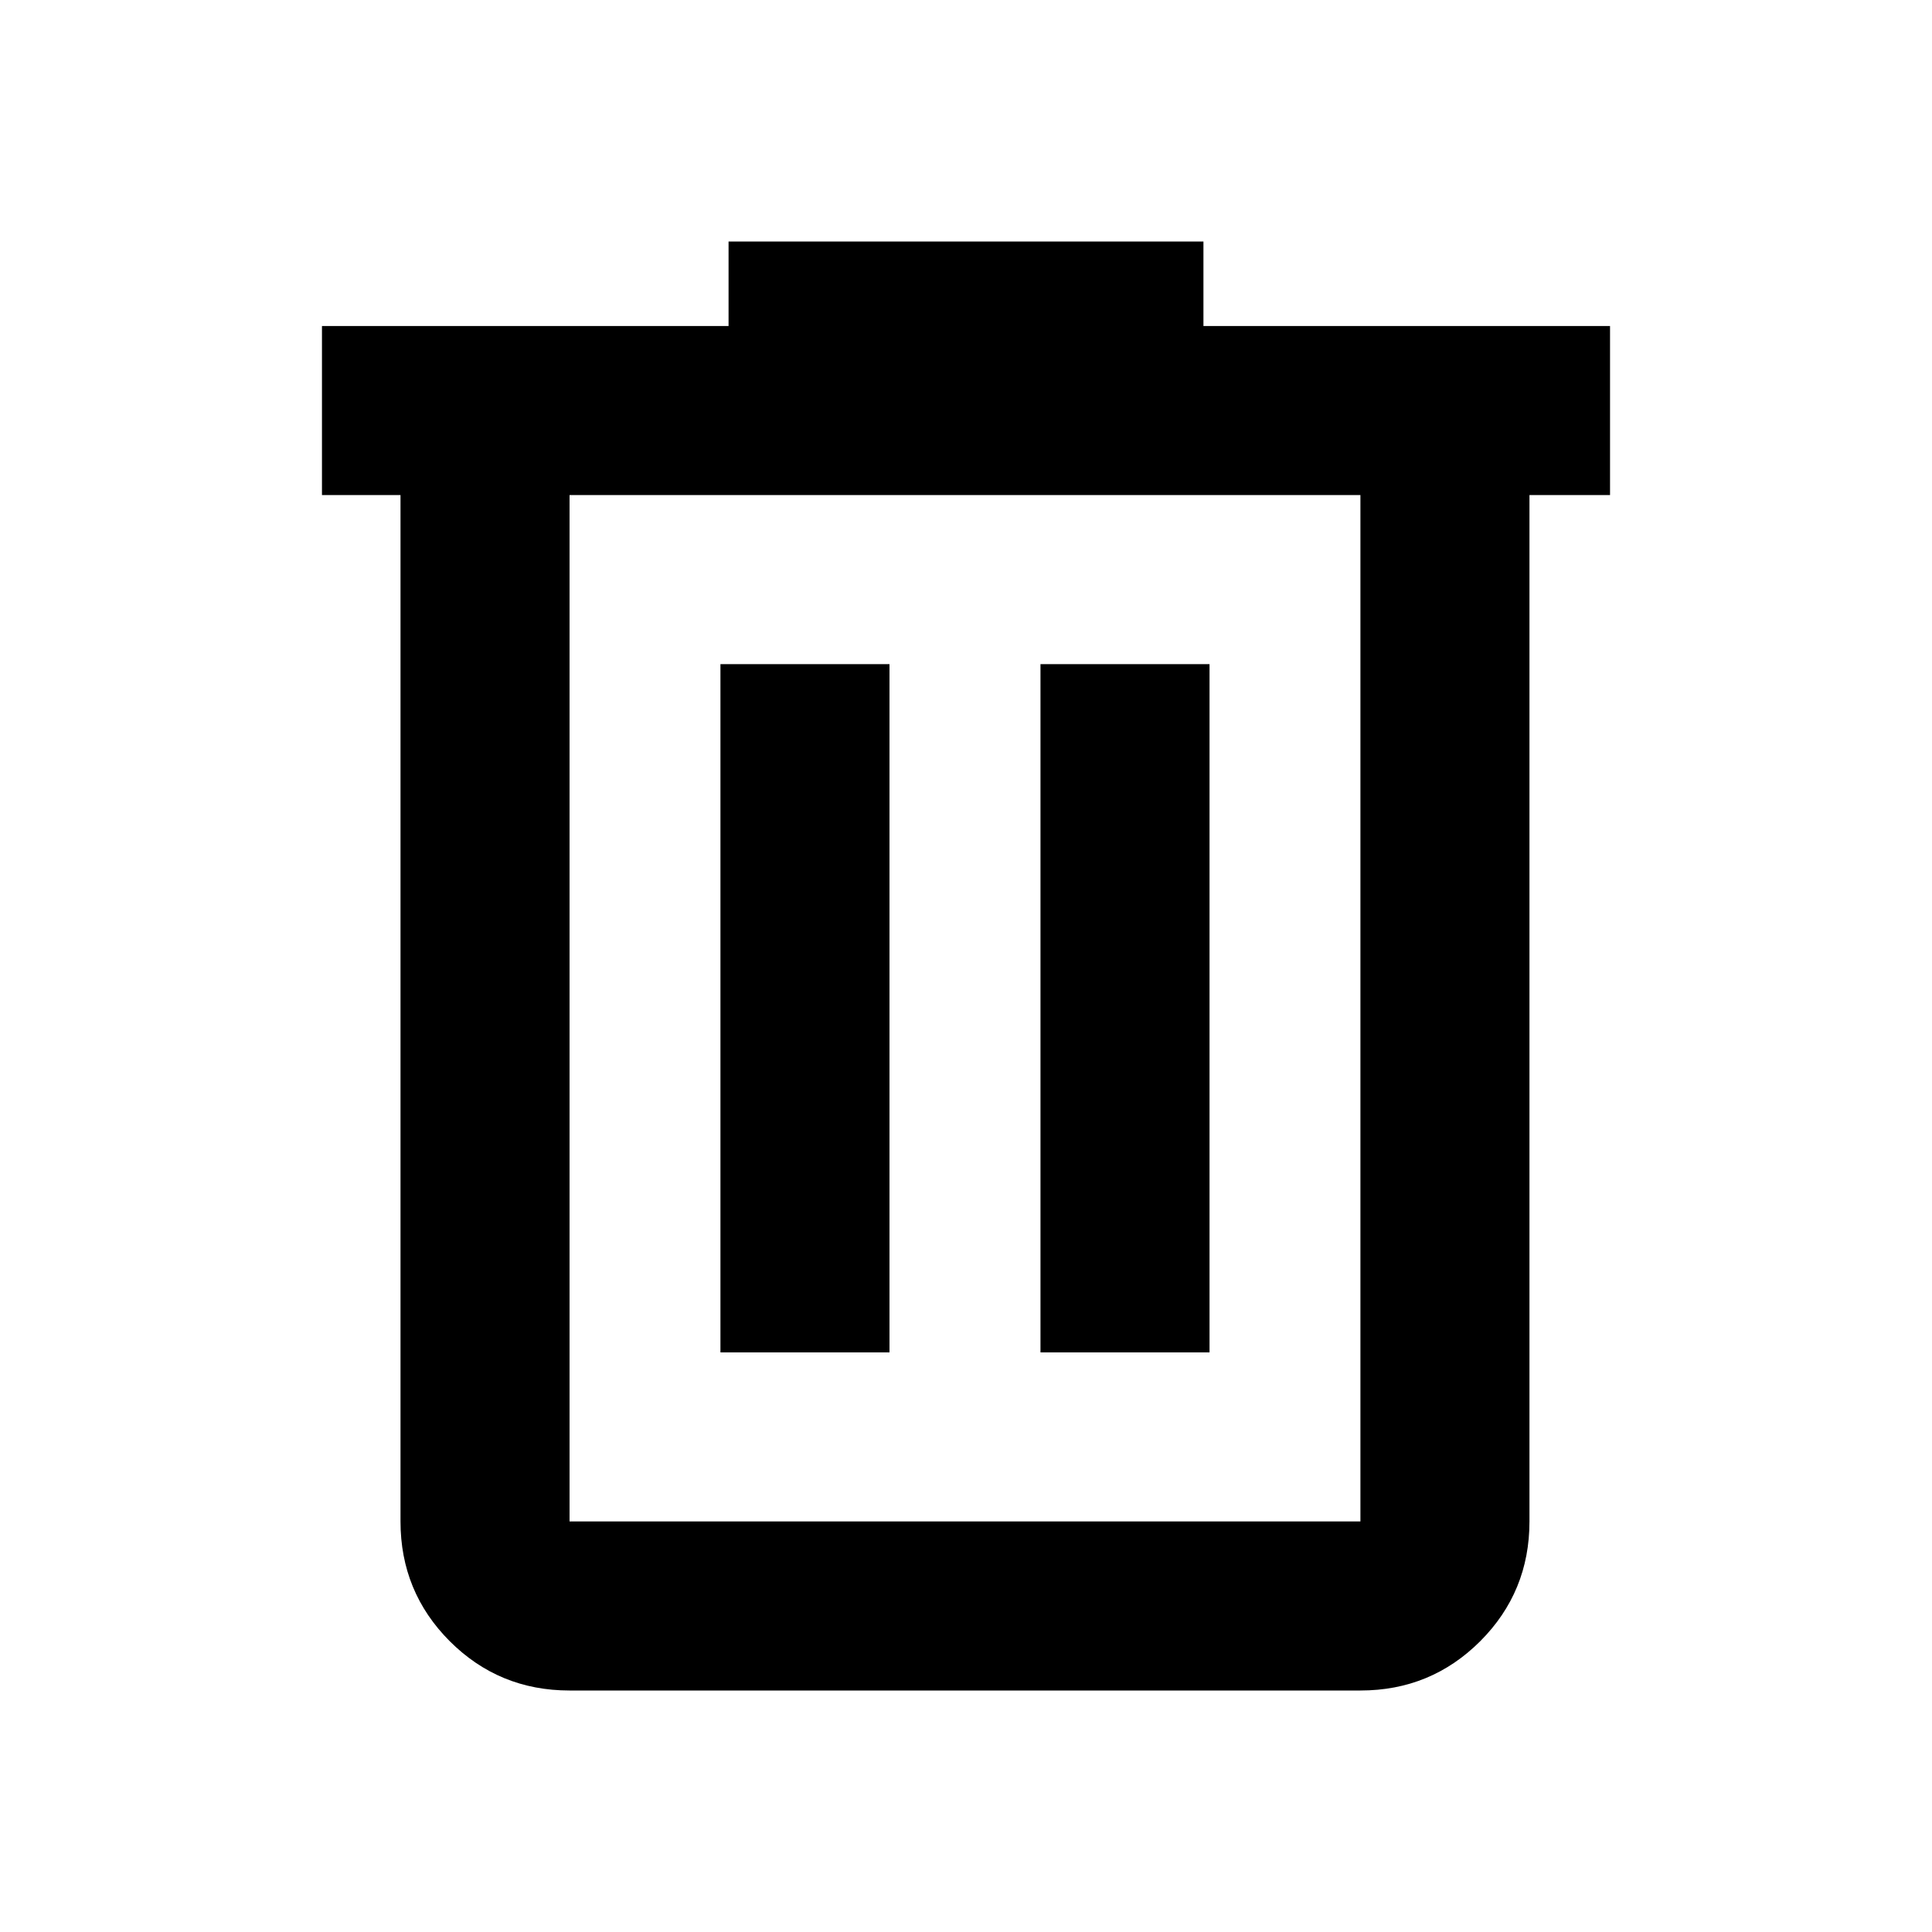
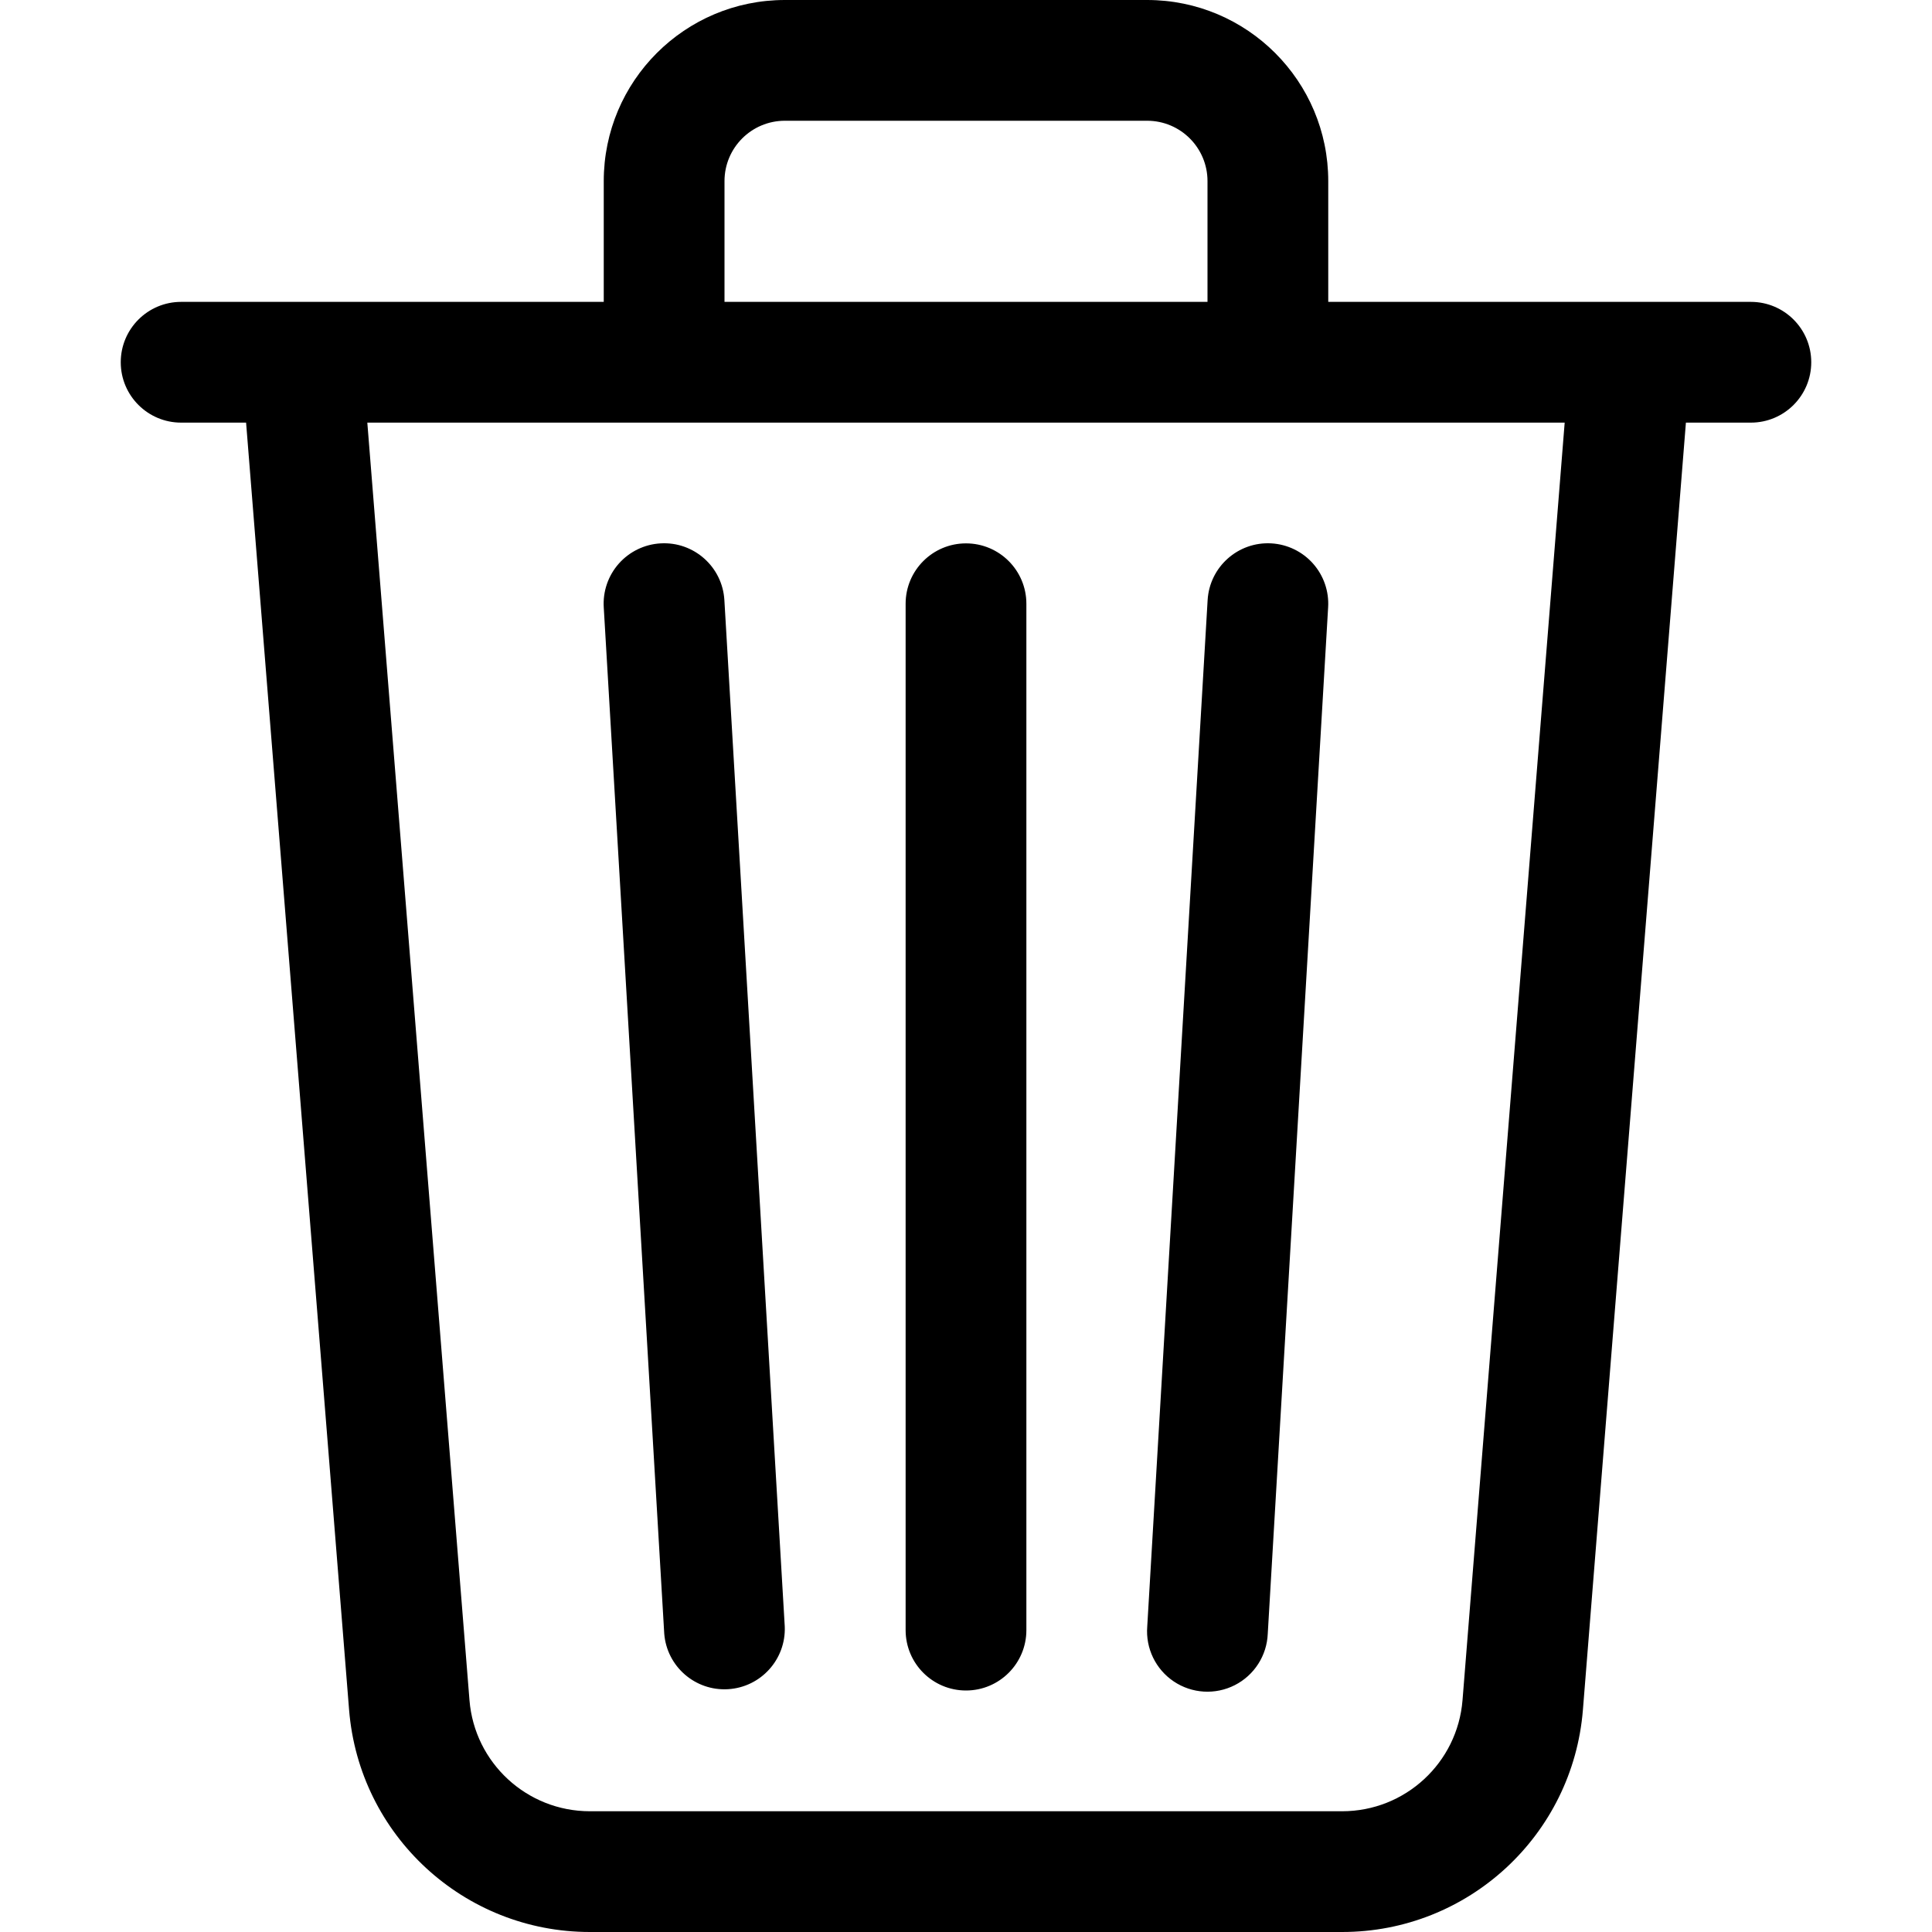
- <svg xmlns="http://www.w3.org/2000/svg" height="20" width="20">
-   <path d="M5.896 17.5q-.729 0-1.24-.51-.51-.511-.51-1.24V5.125h-.813v-1.75h4.209V2.5h4.916v.875h4.209v1.75h-.834V15.75q0 .729-.51 1.24-.511.51-1.24.51Zm8.187-12.375H5.896V15.75h8.187ZM7.458 14h1.75V6.875h-1.75Zm3.313 0h1.75V6.875h-1.75ZM5.896 5.125V15.75Z" />
+ <svg xmlns="http://www.w3.org/2000/svg" width="16" height="16" fill="currentColor" className="bi bi-trash3 icon" viewBox="0 0 16 16">
+   <path d="M6.5 1h3a.5.5 0 0 1 .5.5v1H6v-1a.5.5 0 0 1 .5-.5ZM11 2.5v-1A1.5 1.5 0 0 0 9.5 0h-3A1.5 1.5 0 0 0 5 1.5v1H2.506a.58.58 0 0 0-.01 0H1.5a.5.5 0 0 0 0 1h.538l.853 10.66A2 2 0 0 0 4.885 16h6.23a2 2 0 0 0 1.994-1.84l.853-10.66h.538a.5.5 0 0 0 0-1h-.995a.59.59 0 0 0-.01 0H11Zm1.958 1-.846 10.58a1 1 0 0 1-.997.92h-6.23a1 1 0 0 1-.997-.92L3.042 3.5h9.916Zm-7.487 1a.5.5 0 0 1 .528.47l.5 8.5a.5.5 0 0 1-.998.06L5 5.03a.5.5 0 0 1 .47-.53Zm5.058 0a.5.5 0 0 1 .47.53l-.5 8.5a.5.5 0 1 1-.998-.06l.5-8.5a.5.5 0 0 1 .528-.47ZM8 4.5a.5.5 0 0 1 .5.5v8.5a.5.5 0 0 1-1 0V5a.5.5 0 0 1 .5-.5Z" />
</svg>
